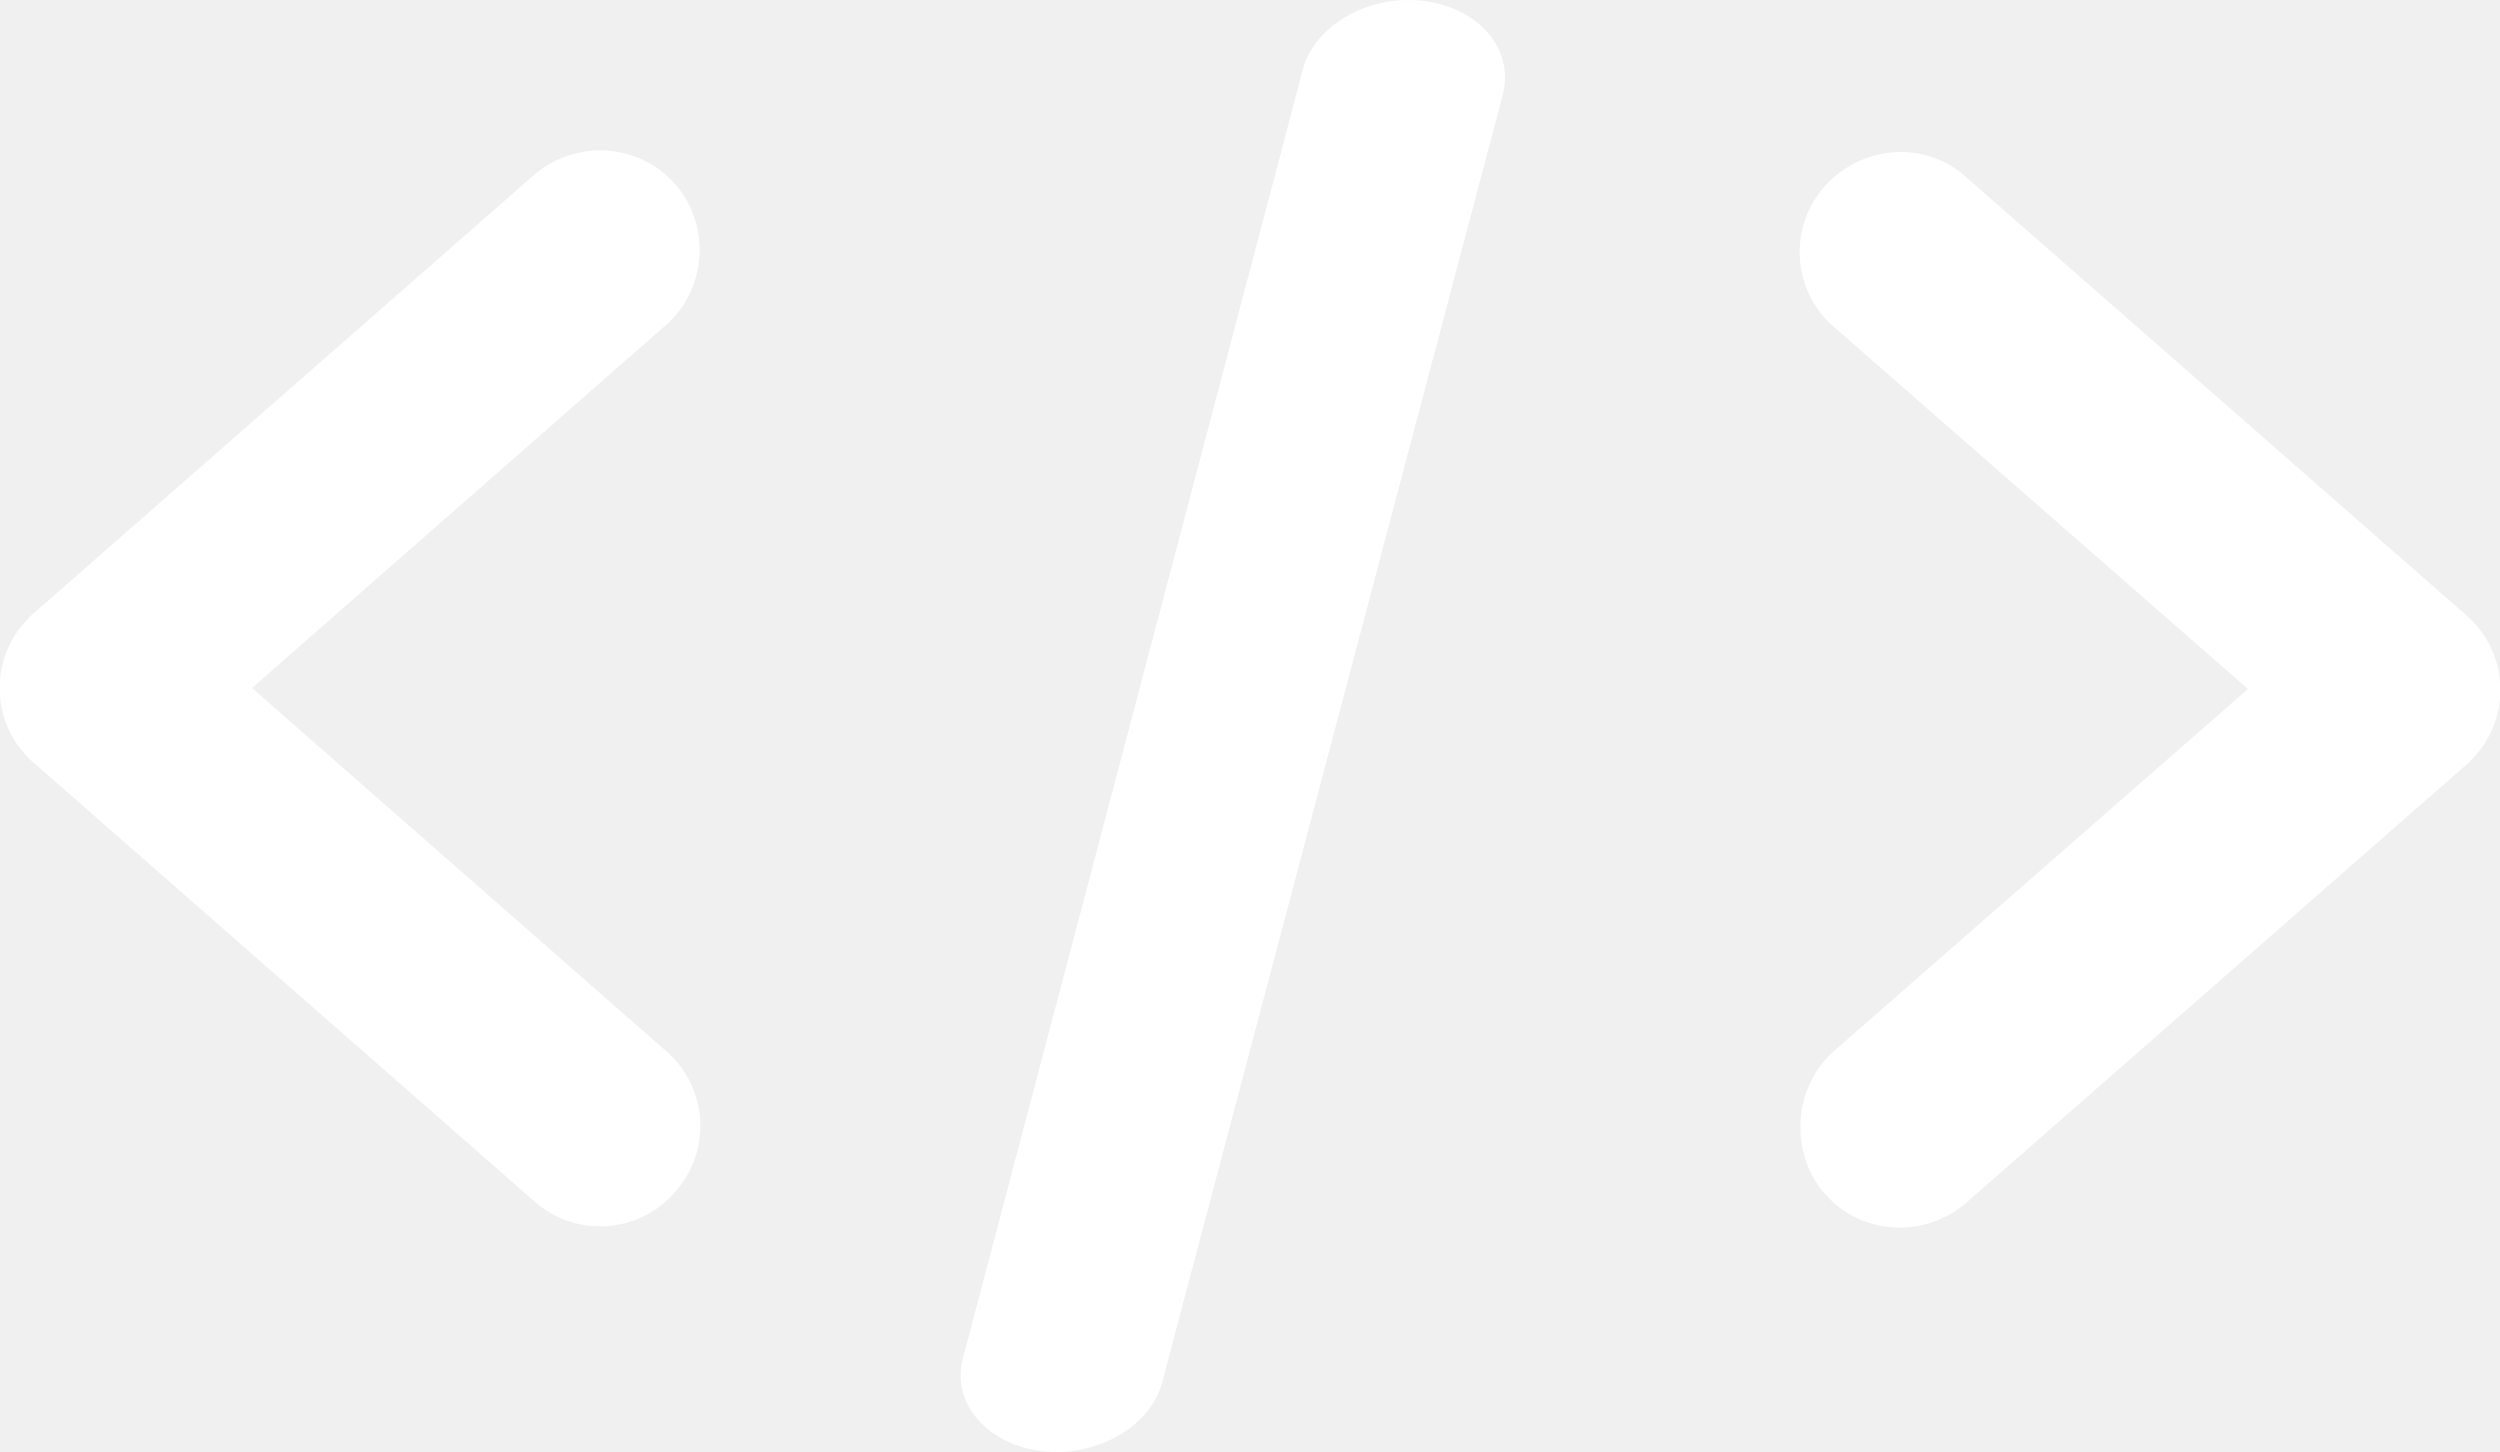
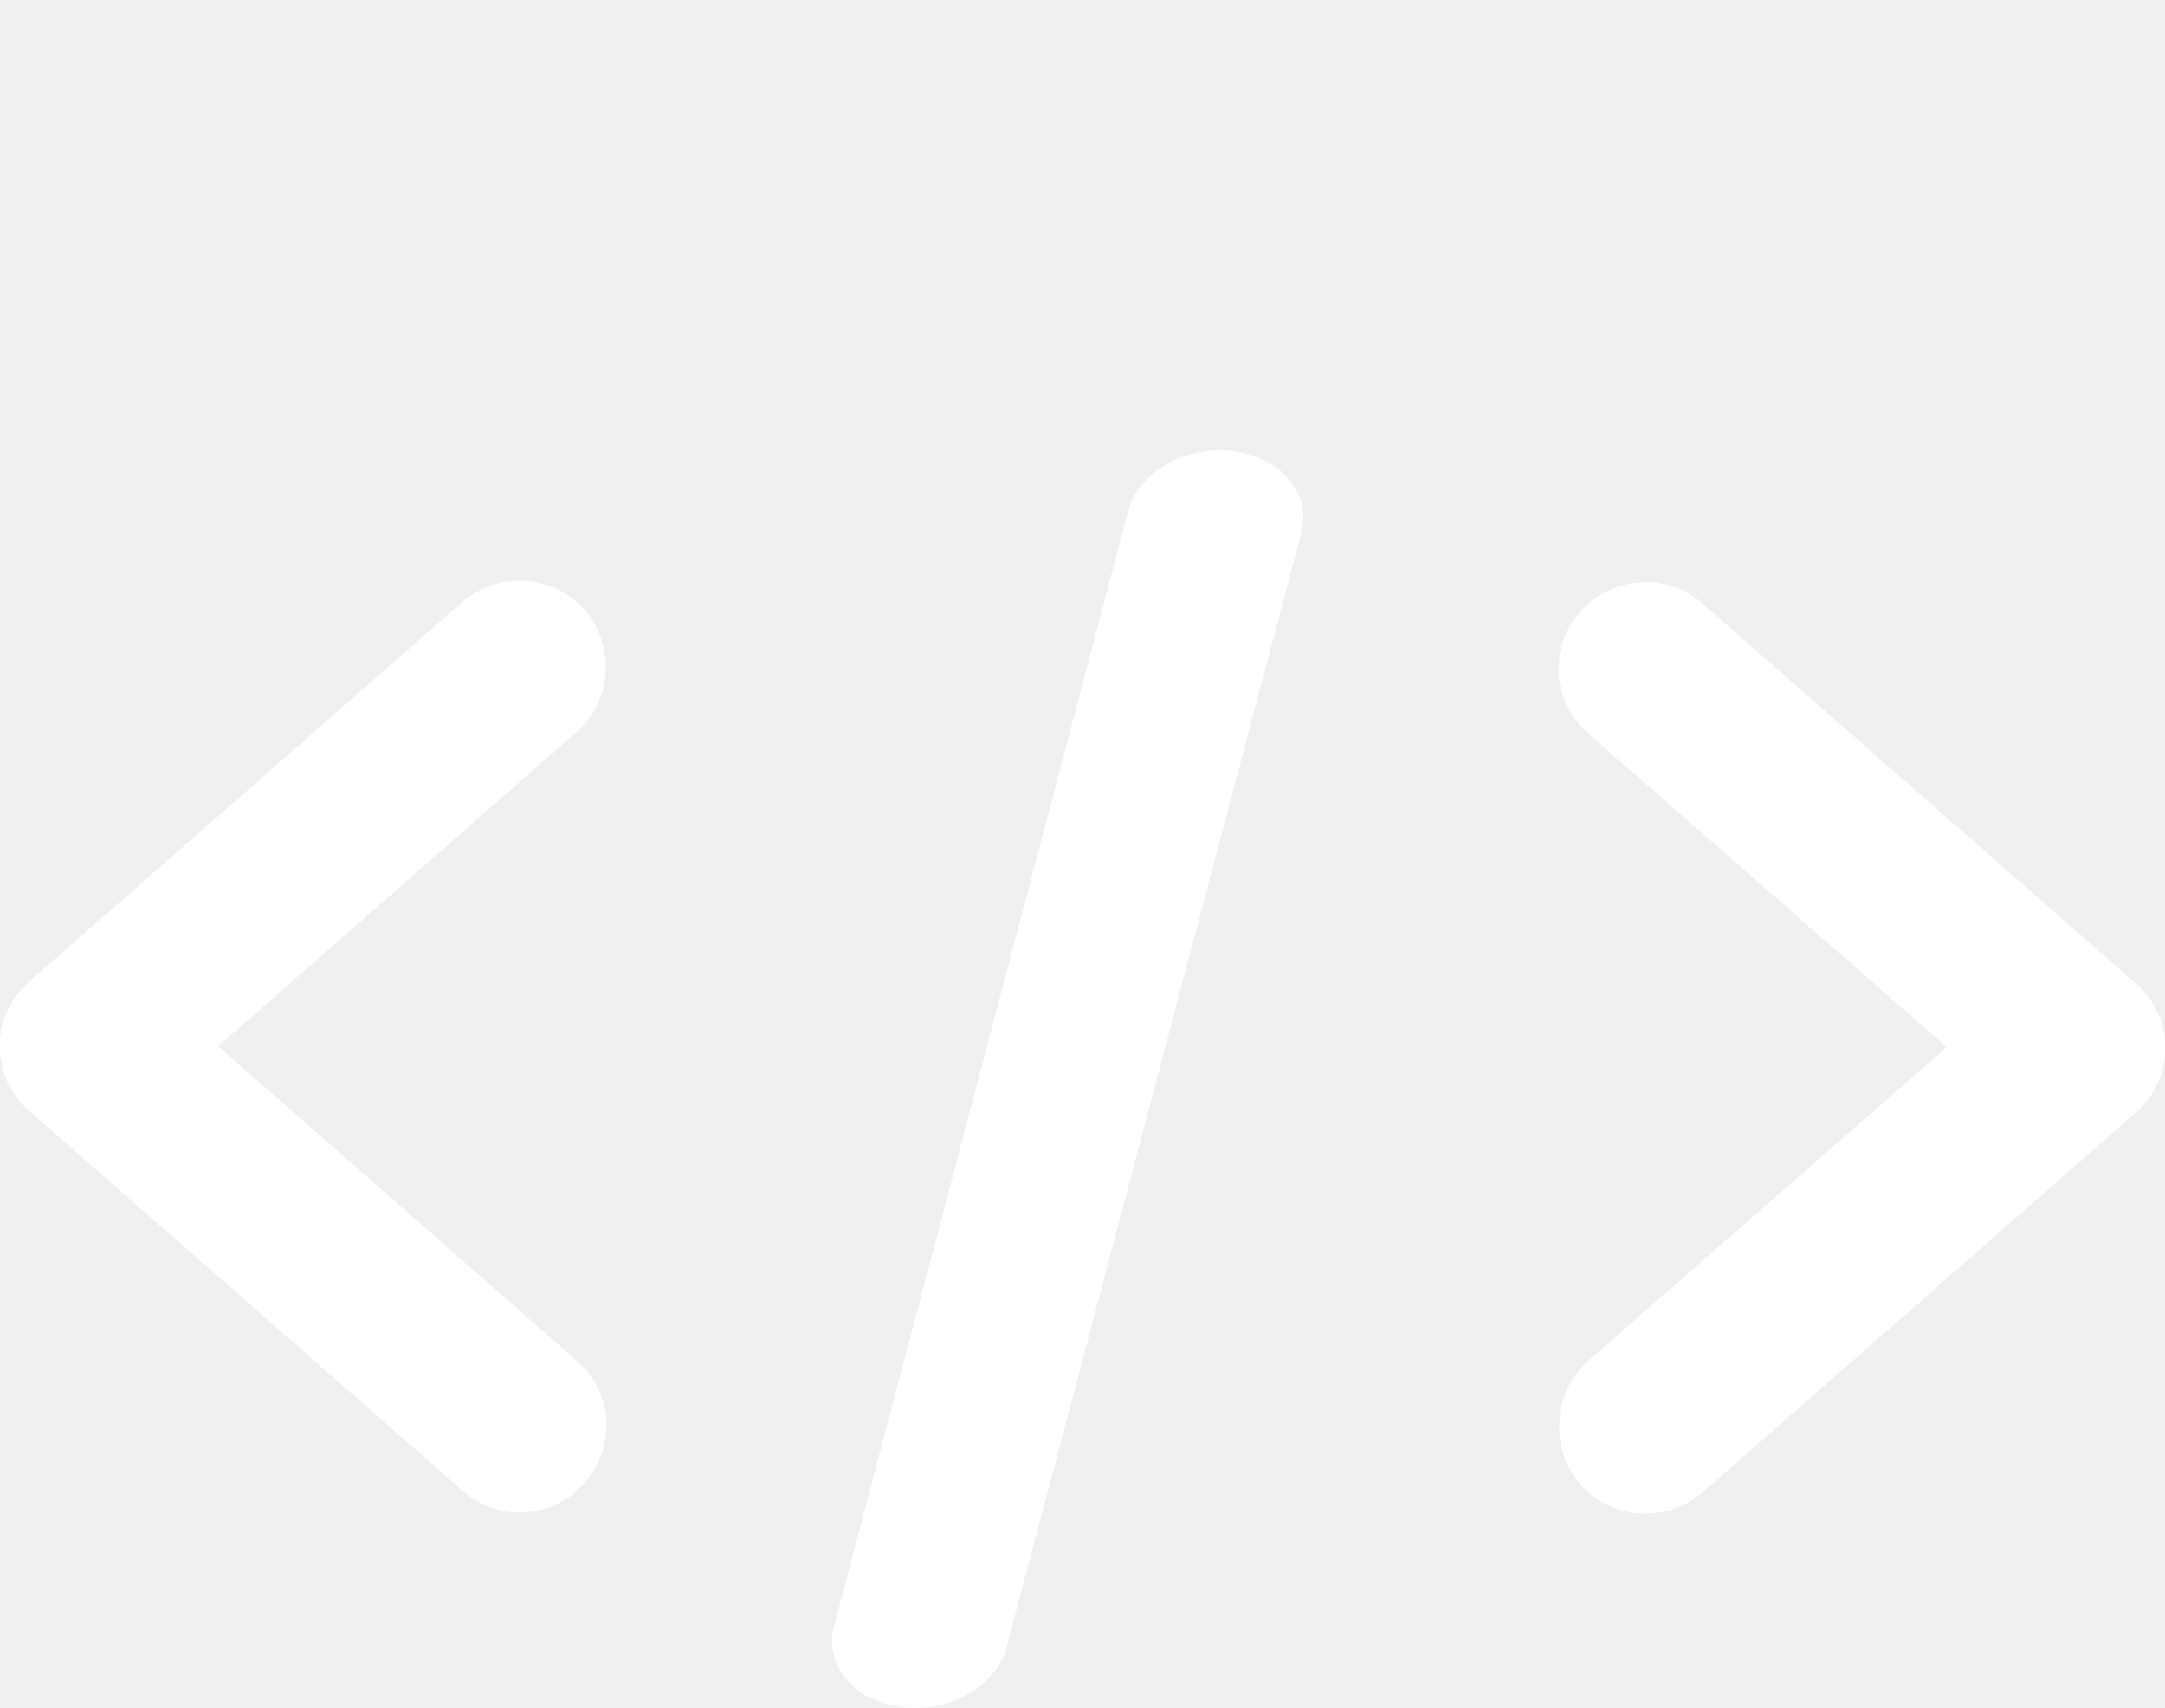
- <svg xmlns="http://www.w3.org/2000/svg" version="1.1" id="Layer_1" x="0px" y="0px" viewBox="0 0 250 145.2" style="enable-background:new 0 0 250 145.2;" xml:space="preserve">
+ <svg xmlns="http://www.w3.org/2000/svg" version="1.1" id="Layer_1" x="0px" y="0px" viewBox="0 -52 250 197.2" style="enable-background:new 0 0 250 145.2;" xml:space="preserve">
  <style type="text/css">
	.st0{fill:#FFFFFF;}
</style>
  <g id="Layer_2_1_">
    <g id="Layer_1-2">
      <path class="st0" d="M66.6,105.1c4.2,3.6,4.6,10,0.9,14.1c-3.6,4.2-10,4.6-14.1,0.9l0,0l-50-43.8c-4.2-3.6-4.6-10-0.9-14.1    c0.3-0.3,0.6-0.7,0.9-0.9l50-43.8c4.2-3.6,10.5-3.2,14.1,0.9s3.2,10.5-0.9,14.1L25.2,68.8L66.6,105.1z M183.4,105.1l41.4-36.2    l-41.4-36.2c-4.2-3.6-4.6-10-0.9-14.1s10-4.6,14.1-0.9l50,43.8c4.2,3.6,4.6,10,0.9,14.1c-0.3,0.3-0.6,0.7-0.9,0.9l-50,43.8    c-4.2,3.6-10.5,3.2-14.1-0.9S179.3,108.7,183.4,105.1z M130.3,6.9c1.2-4.4,6.6-7.5,12.1-6.8s9,4.8,7.9,9.3l-34.1,128.9    c-1.2,4.4-6.6,7.5-12.1,6.8s-9-4.9-7.8-9.3L130.3,6.9z" />
    </g>
  </g>
</svg>
